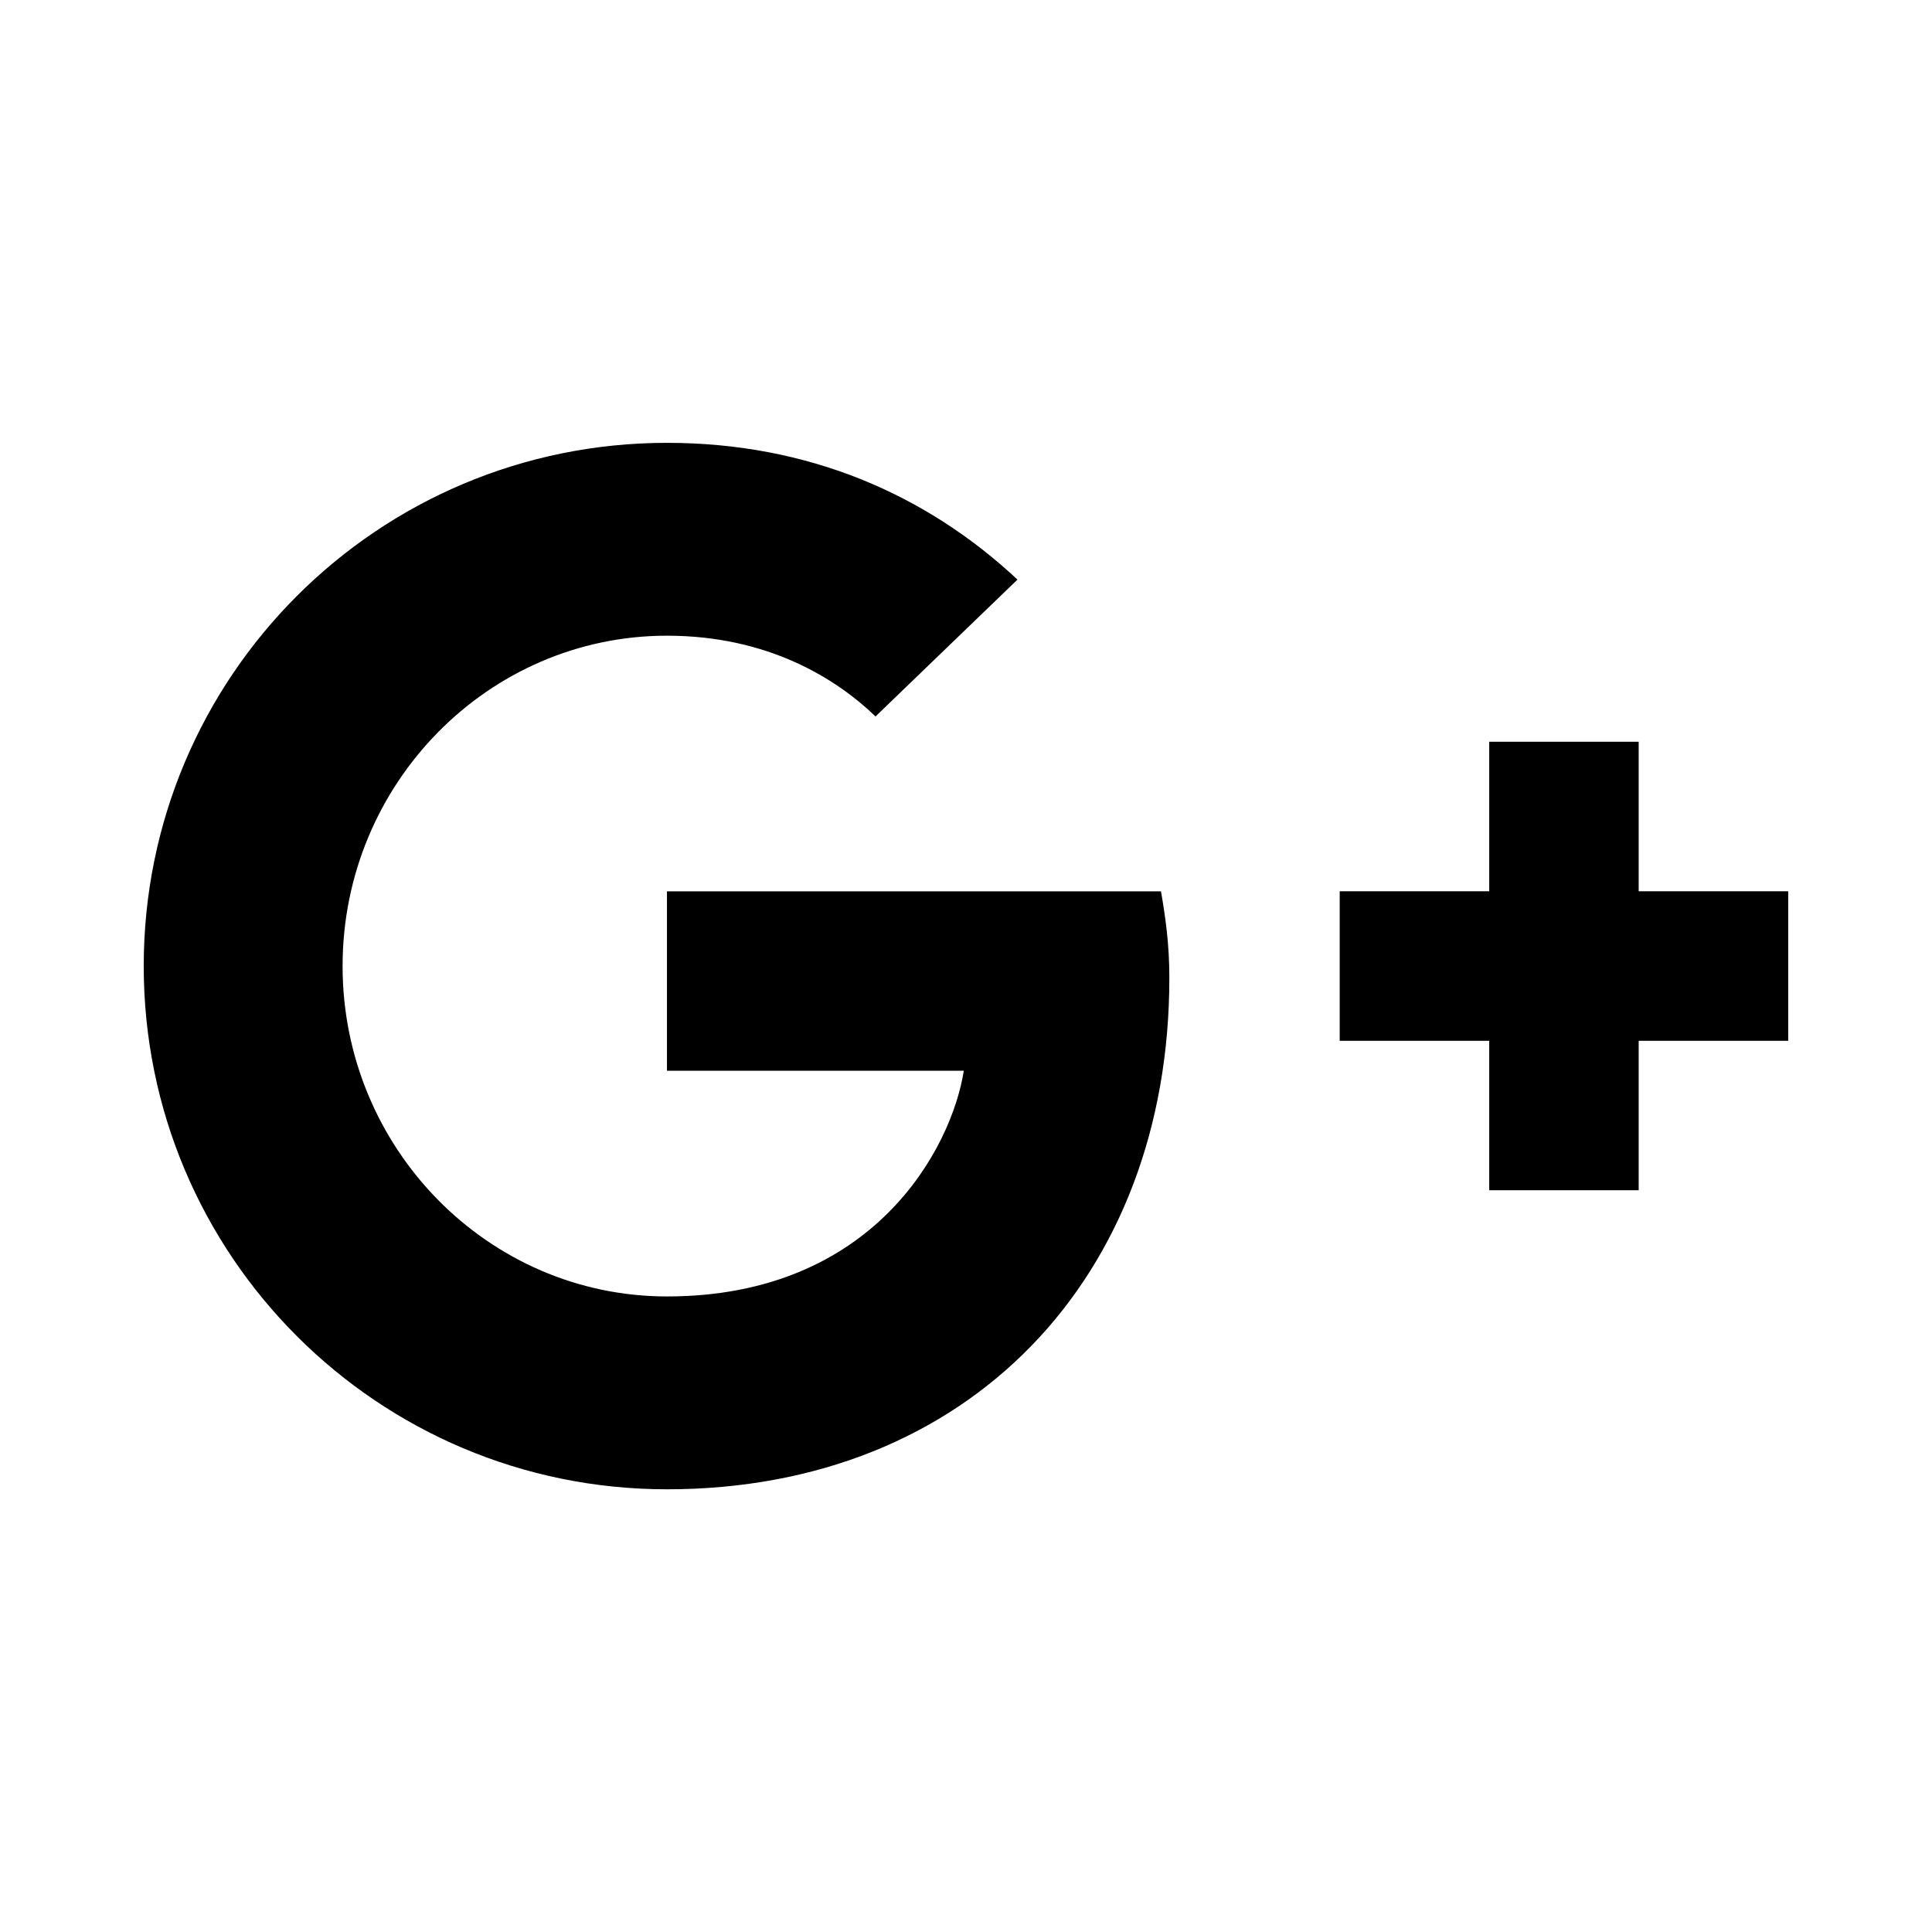
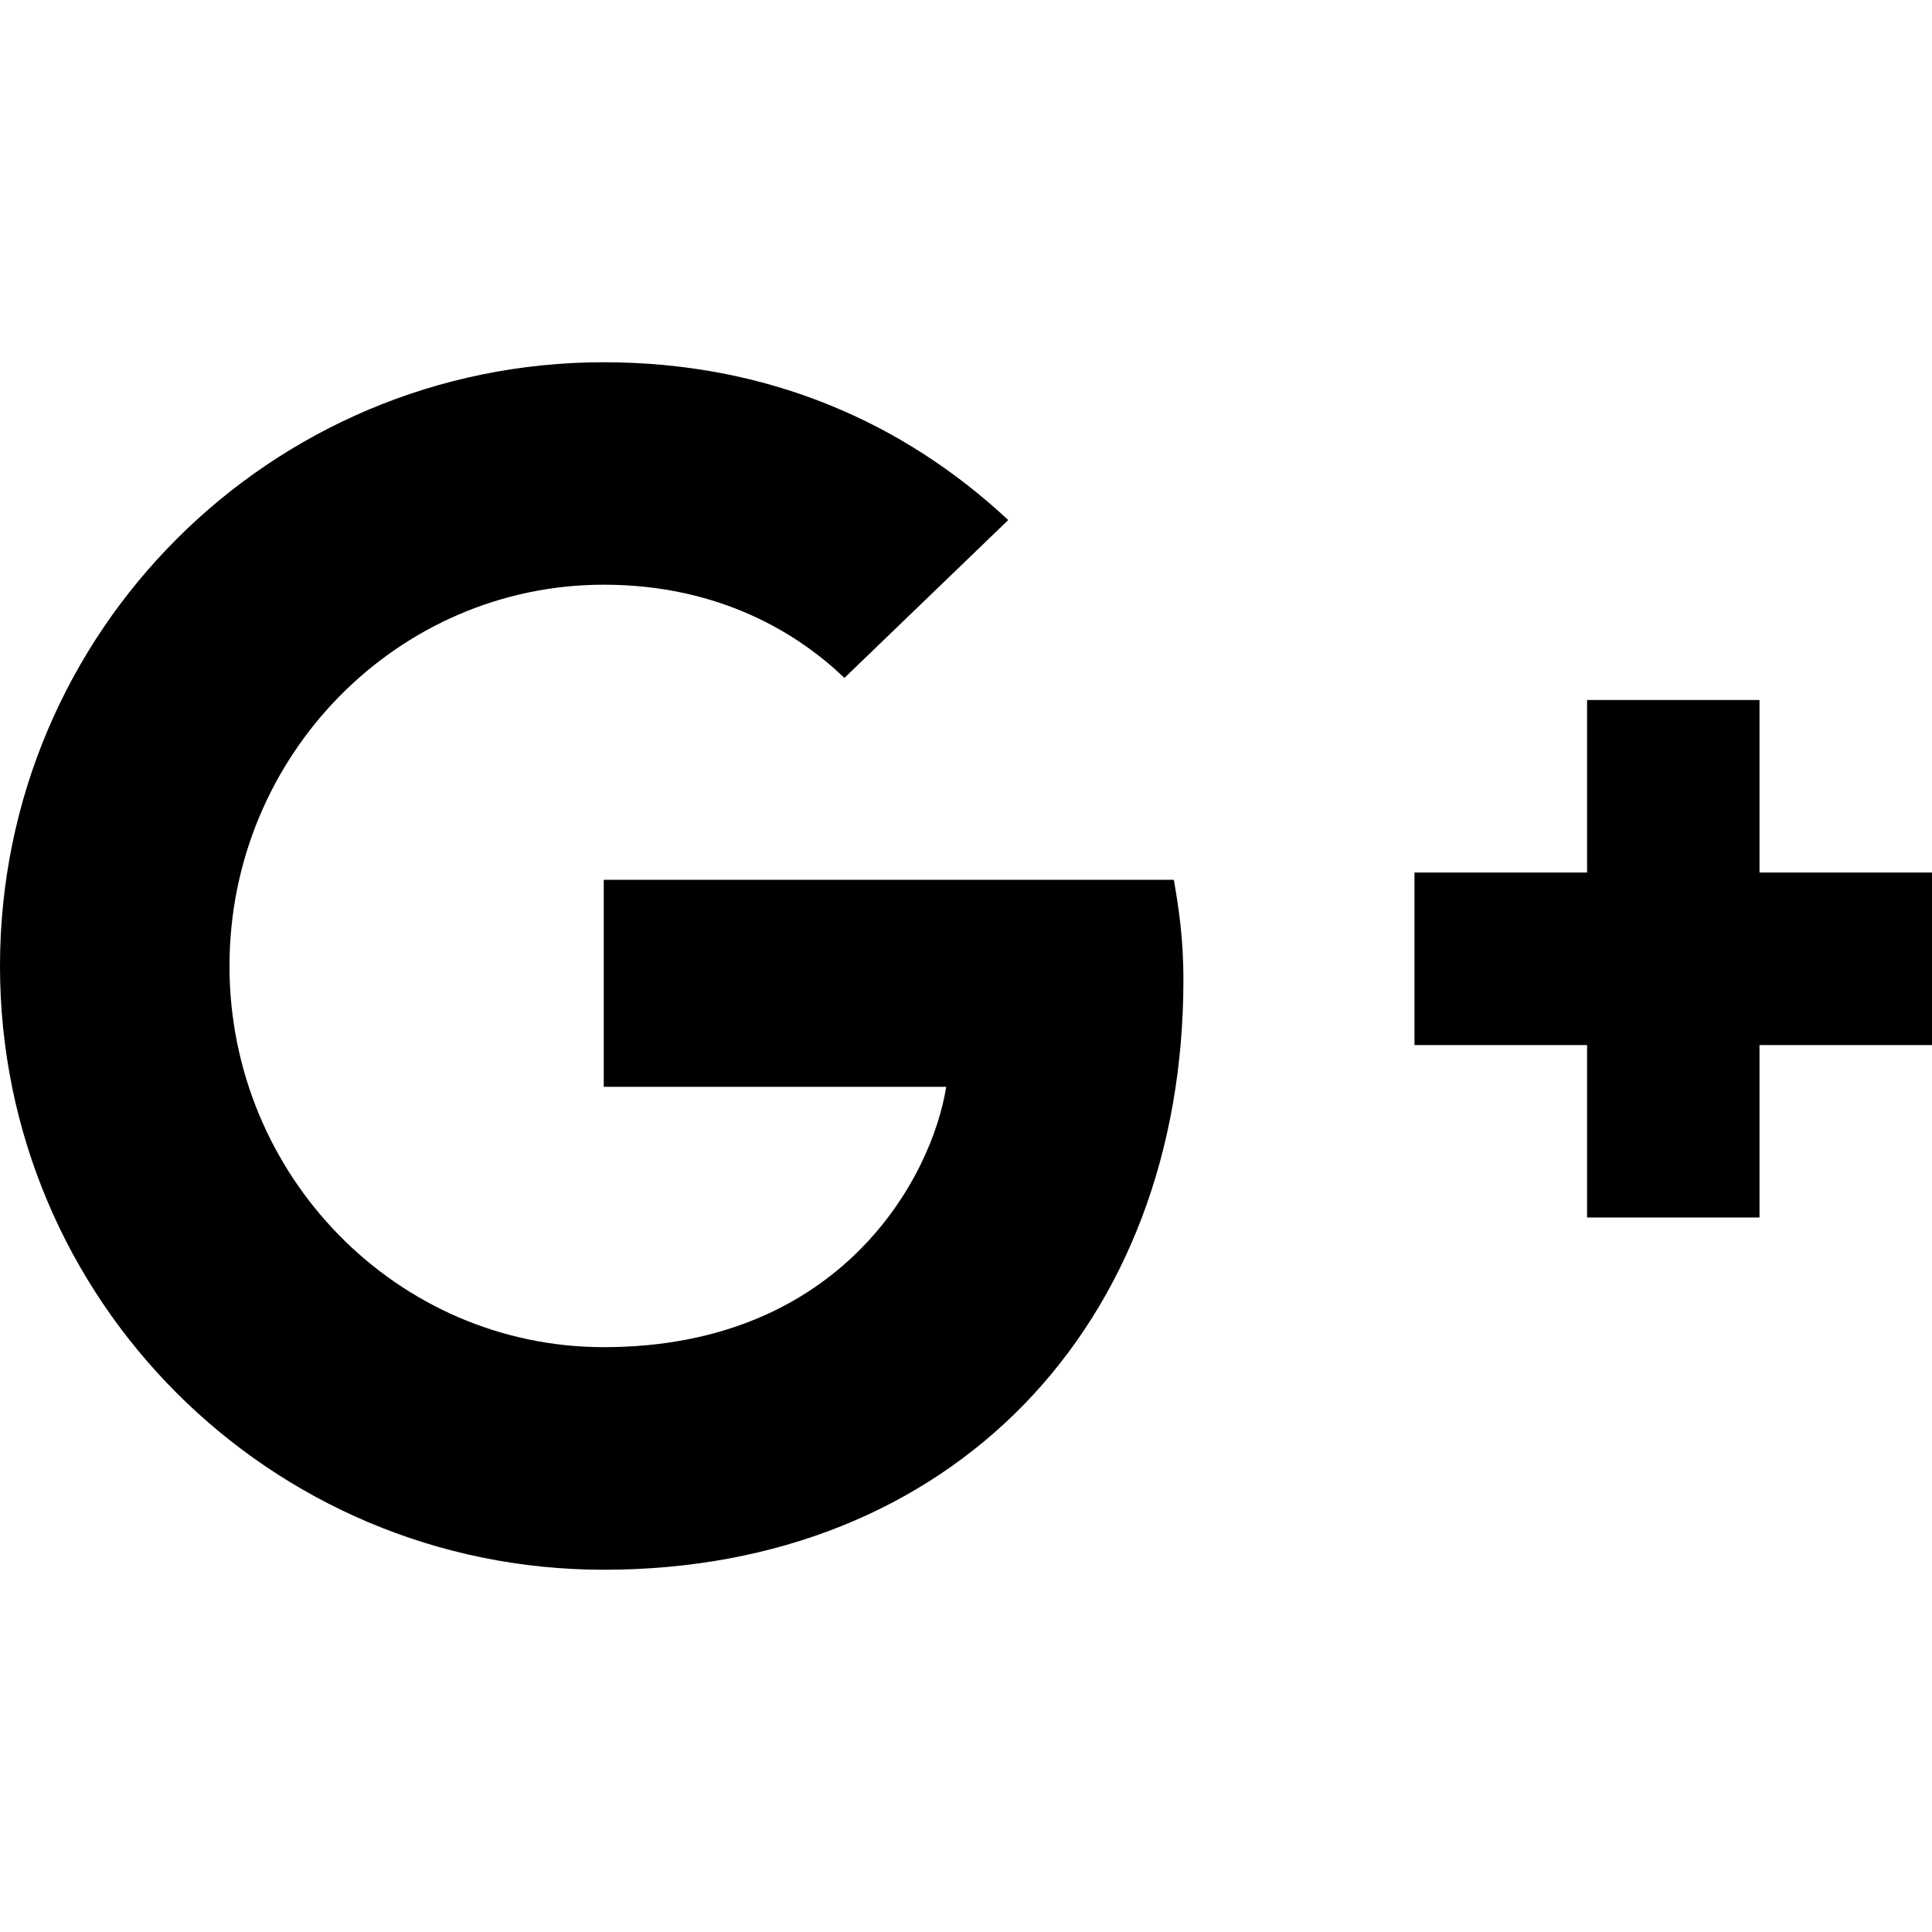
<svg xmlns="http://www.w3.org/2000/svg" version="1.1" id="Layer_1" x="0px" y="0px" width="28px" height="28px" viewBox="0 0 28 28" enable-background="new 0 0 28 28" xml:space="preserve">
-   <path fill-rule="evenodd" clip-rule="evenodd" d="M9.666,12.917v2.601h4.302c-0.174,1.115-1.301,3.271-4.302,3.271  c-2.589,0-4.701-2.145-4.701-4.788c0-2.643,2.112-4.788,4.701-4.788c1.473,0,2.459,0.628,3.023,1.17l2.057-1.983  c-1.321-1.235-3.032-1.982-5.08-1.982c-4.192,0-7.583,3.391-7.583,7.583s3.391,7.583,7.583,7.583c4.377,0,7.281-3.076,7.281-7.409  c0-0.499-0.056-0.878-0.121-1.257H9.666L9.666,12.917L9.666,12.917z M9.666,12.917" />
-   <polyline fill-rule="evenodd" clip-rule="evenodd" points="25.916,12.917 23.749,12.917 23.749,10.75 21.583,10.75 21.583,12.917   19.416,12.917 19.416,15.084 21.583,15.084 21.583,17.25 23.749,17.25 23.749,15.084 25.916,15.084 " />
+   <path fill-rule="evenodd" clip-rule="evenodd" d="M8.75,12.75v3.001h4.963c-0.201,1.286-1.501,3.773-4.963,3.773  c-2.988,0-5.424-2.475-5.424-5.525c0-3.049,2.437-5.525,5.424-5.525c1.699,0,2.837,0.725,3.488,1.351l2.374-2.288  C13.086,6.112,11.113,5.25,8.75,5.25C3.913,5.25,0,9.162,0,14s3.913,8.75,8.75,8.75c5.051,0,8.401-3.549,8.401-8.549  c0-0.576-0.062-1.013-0.139-1.45H8.75L8.75,12.75L8.75,12.75z M8.75,12.75" />
+   <polyline fill-rule="evenodd" clip-rule="evenodd" points="28,12.645 25.5,12.645 25.5,10.145 23.001,10.145 23.001,12.645   20.5,12.645 20.5,15.146 23.001,15.146 23.001,17.645 25.5,17.645 25.5,15.146 28,15.146 " />
</svg>
